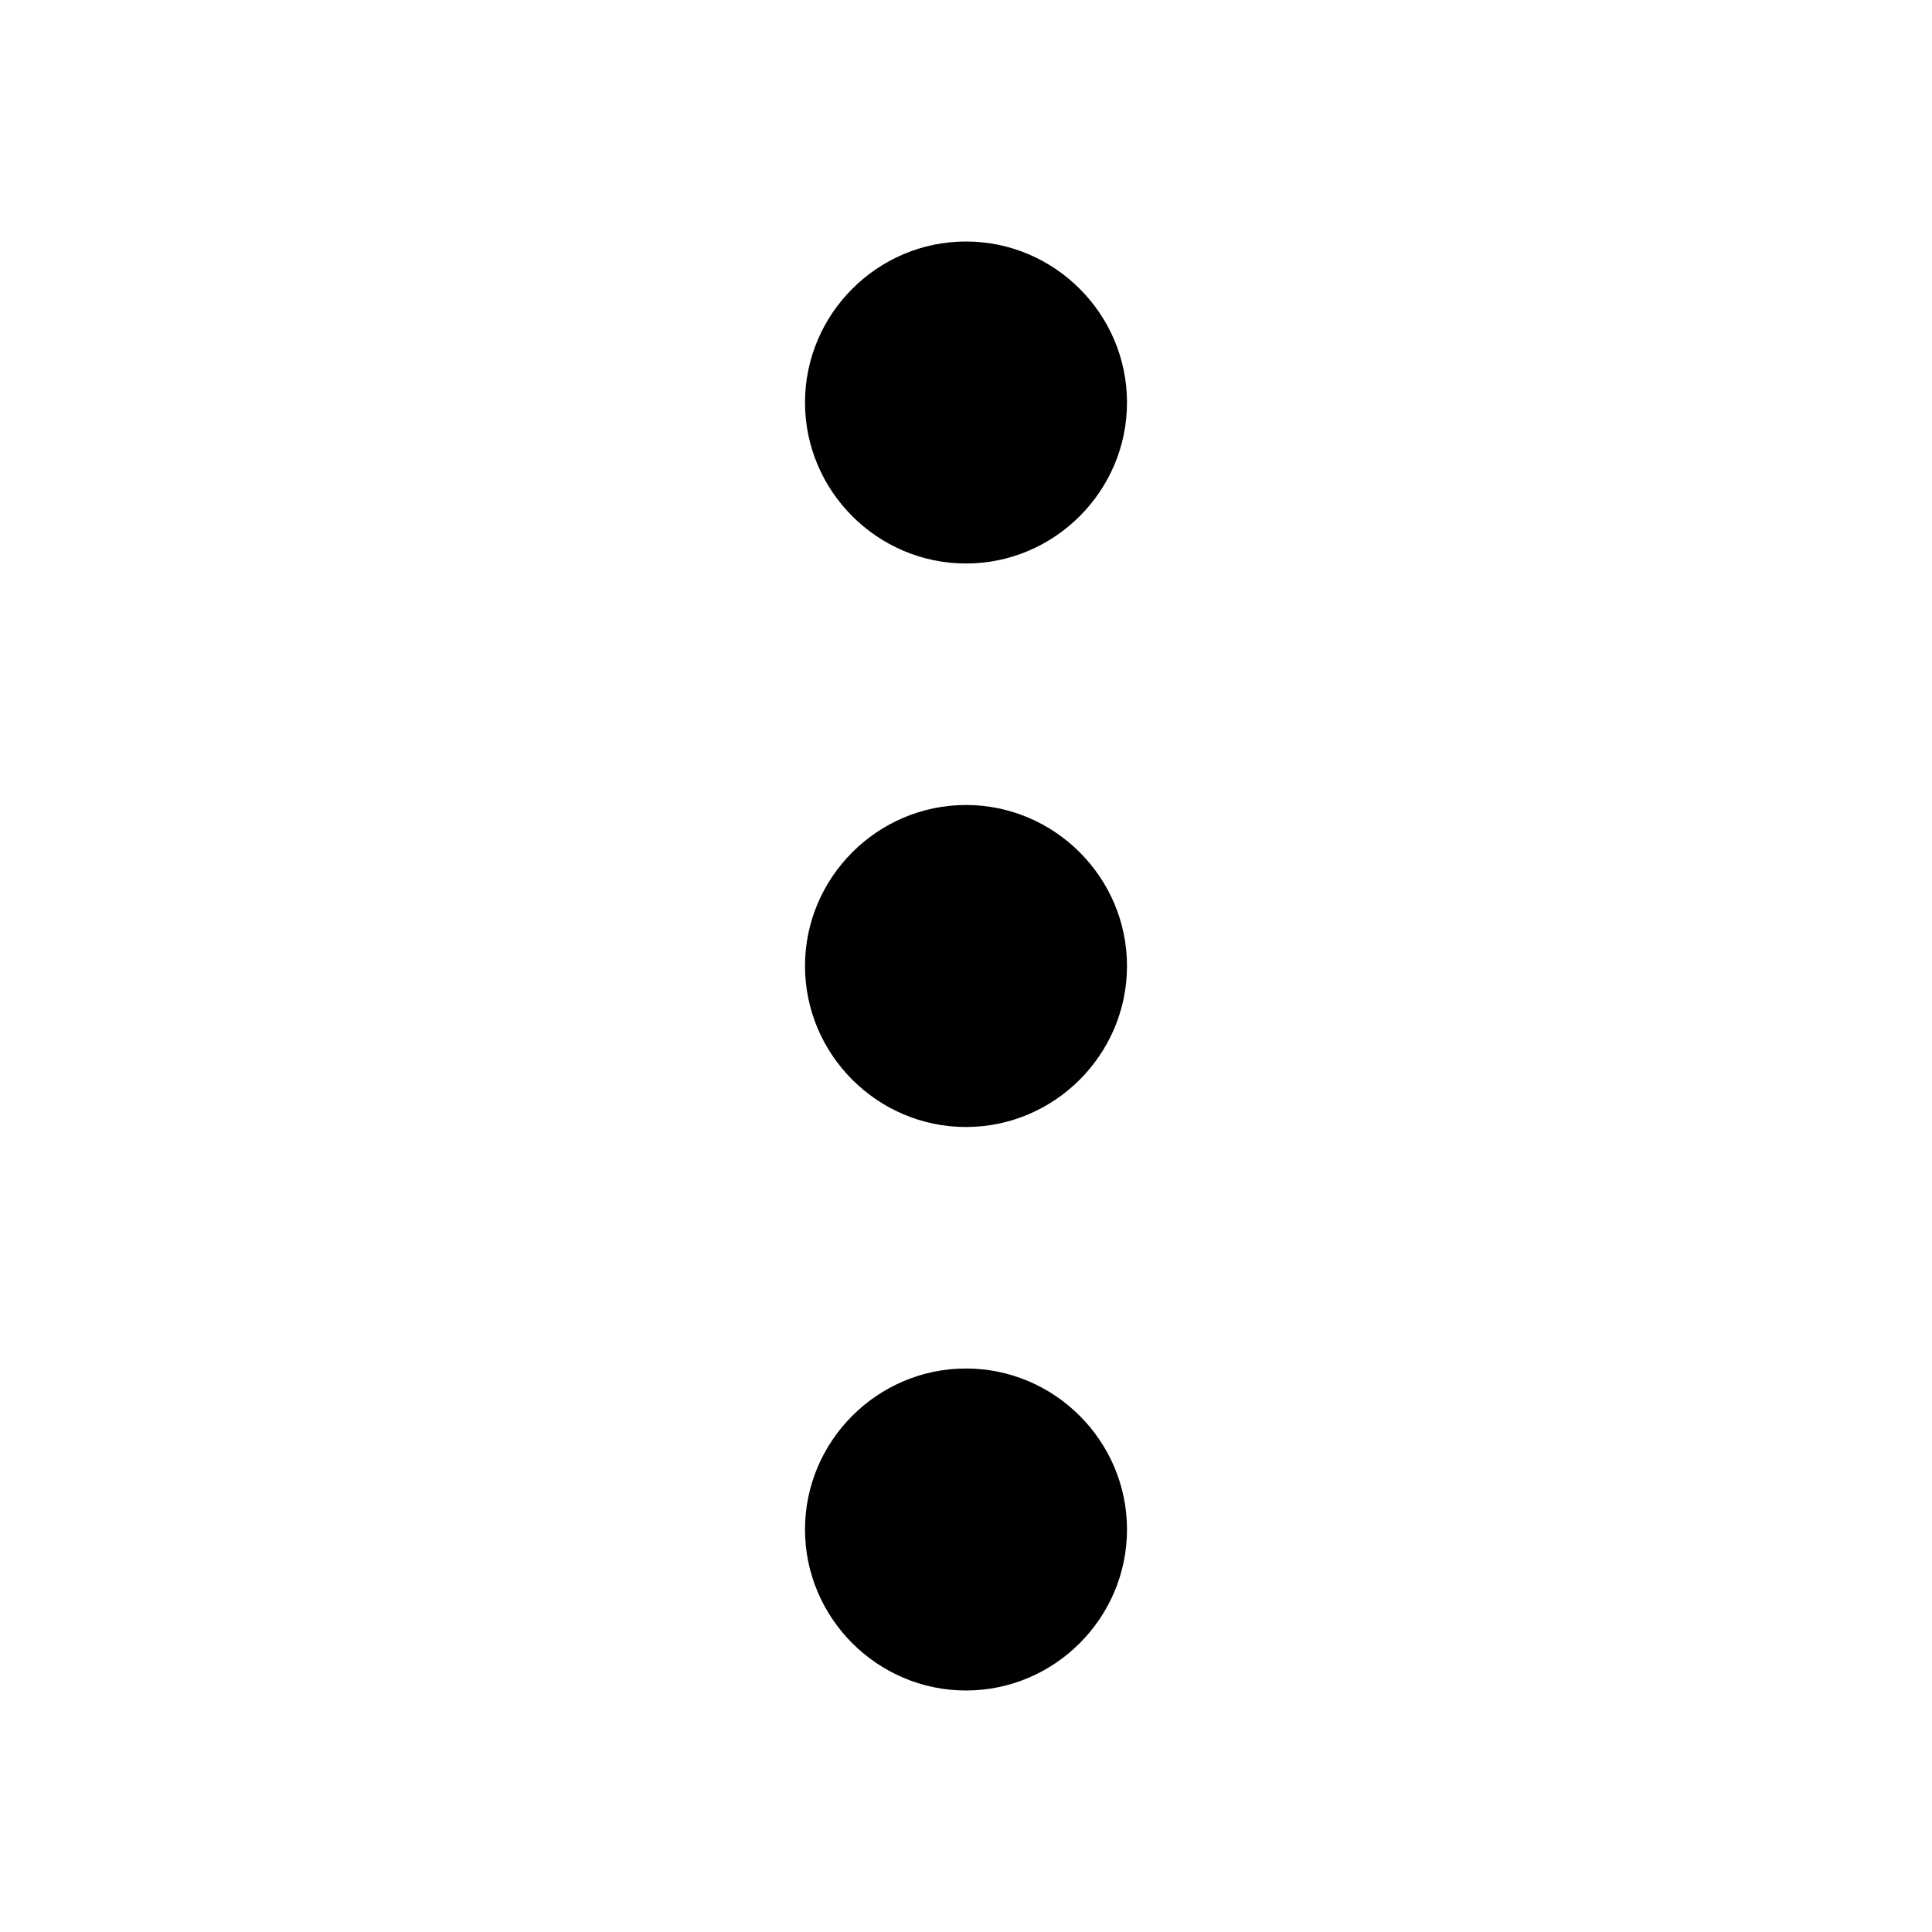
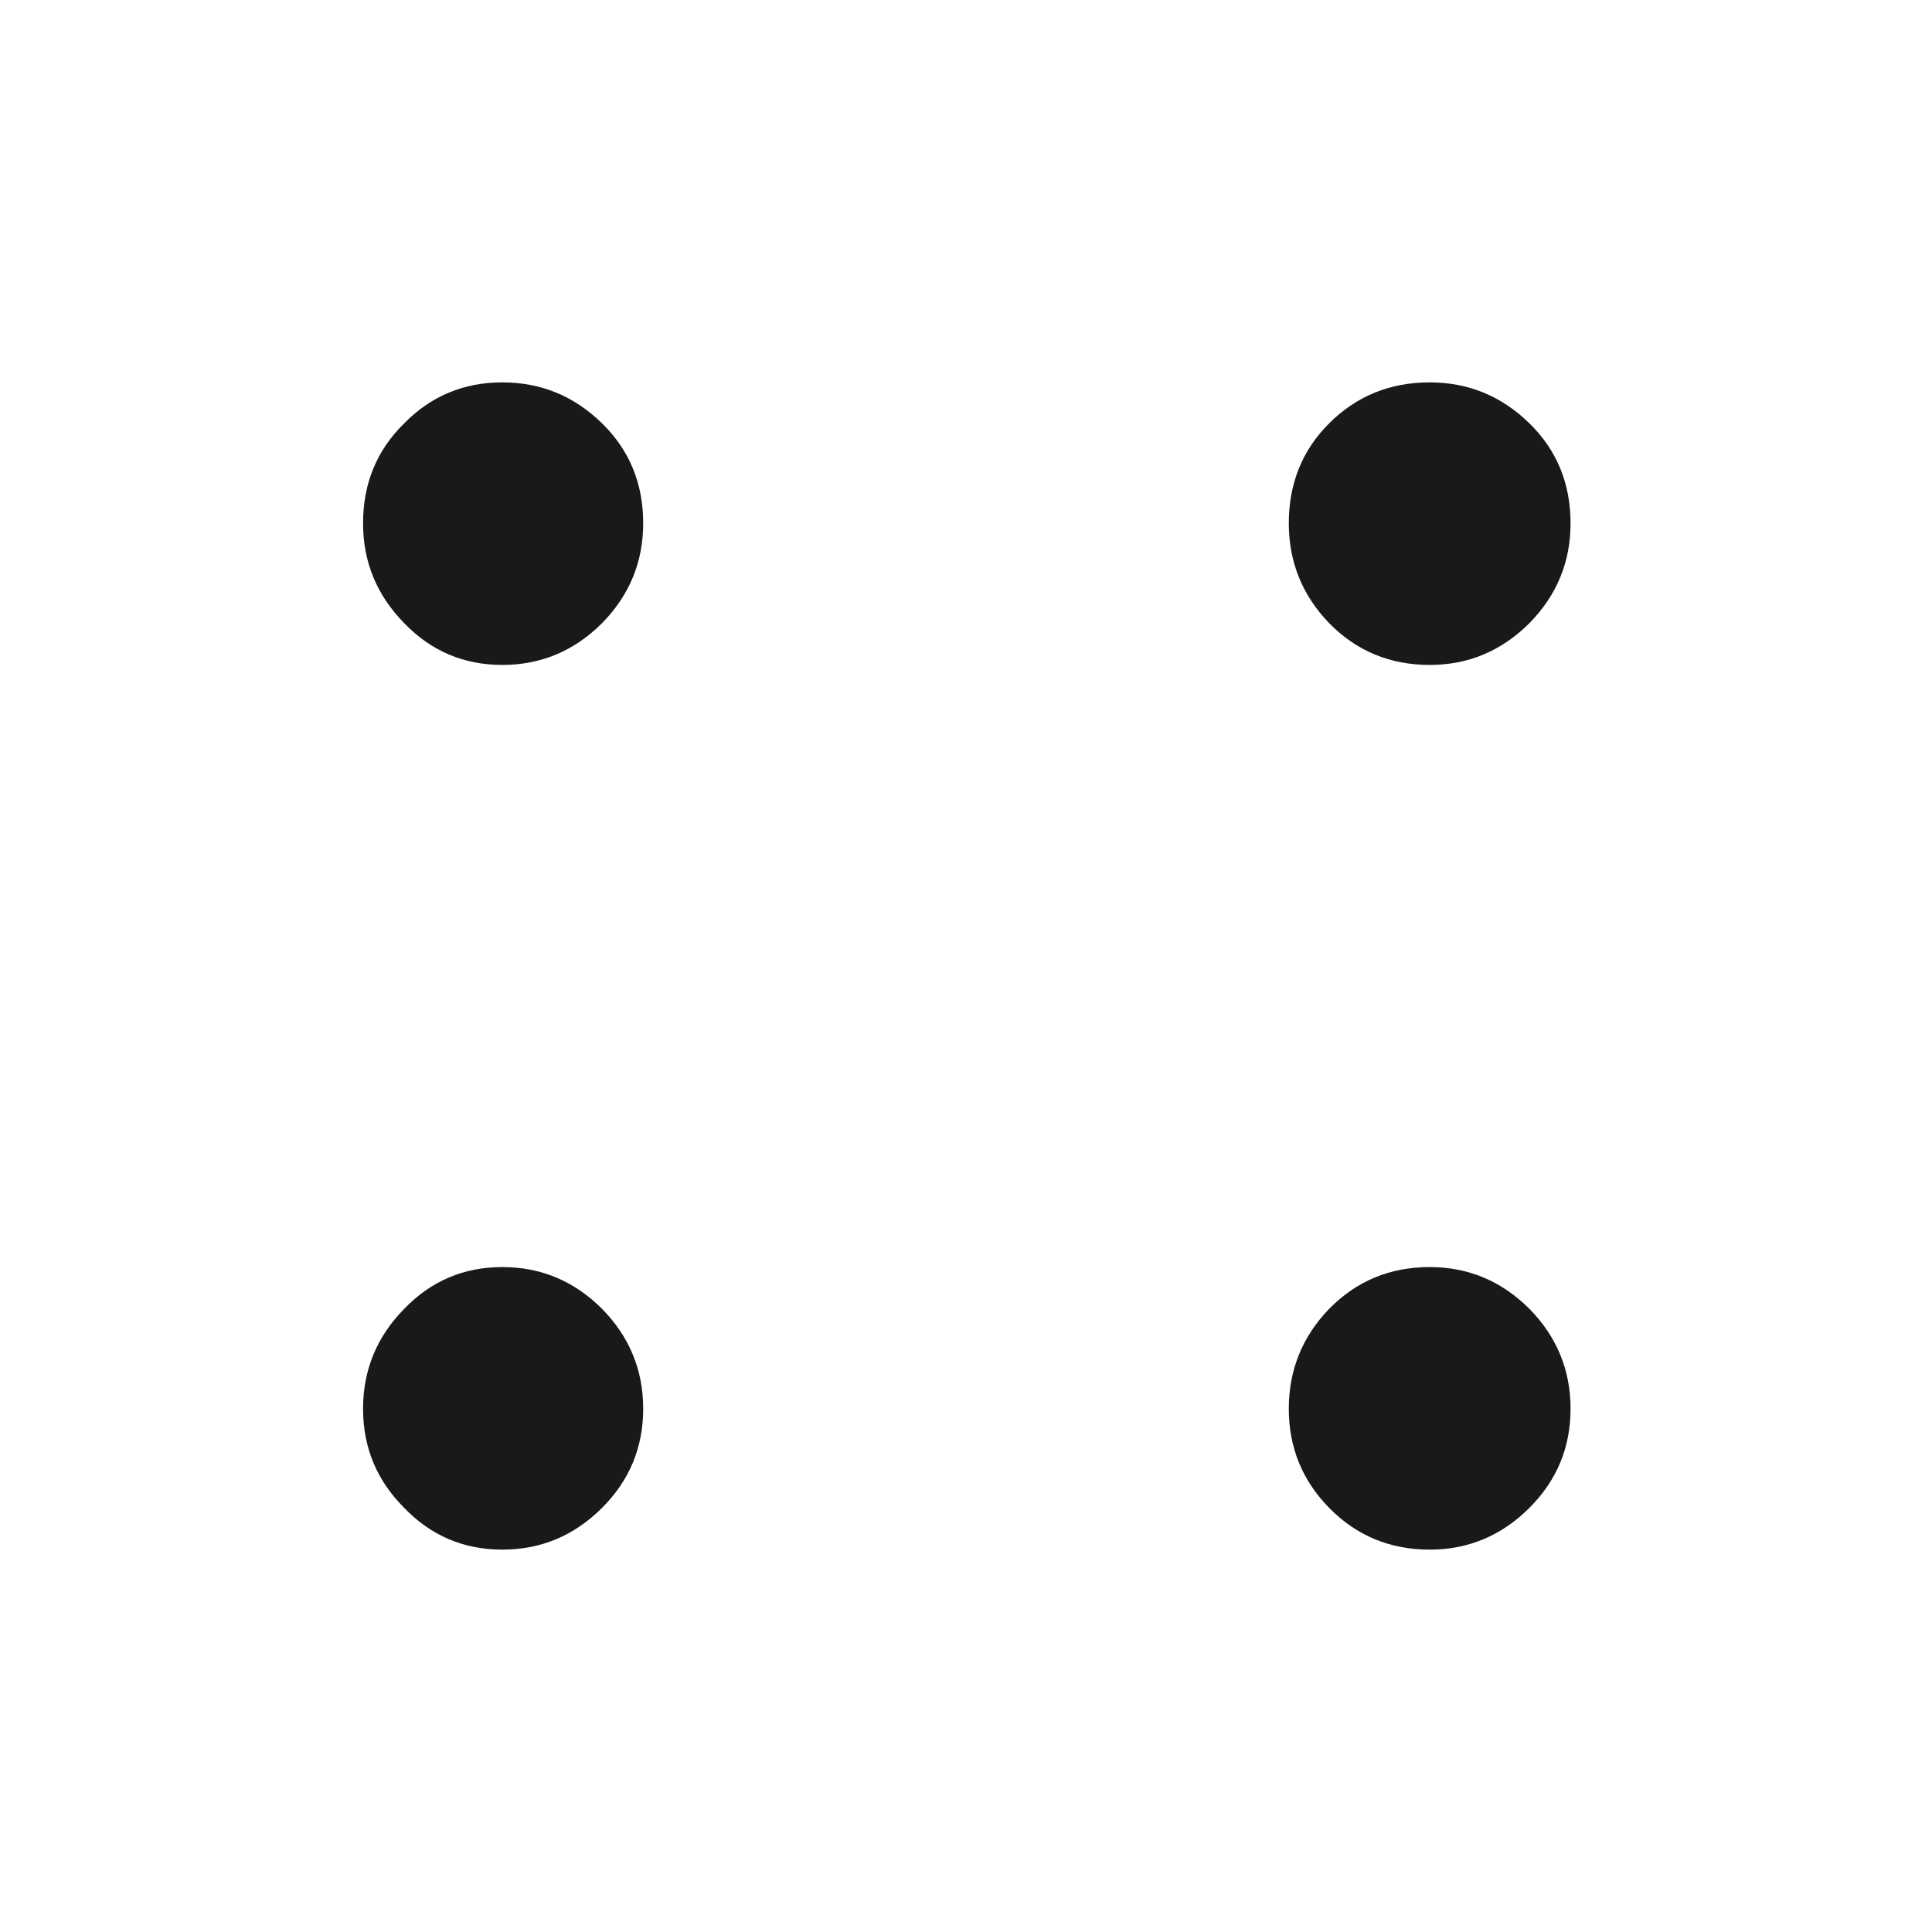
- <svg xmlns="http://www.w3.org/2000/svg" viewBox="0 0 24 24" fill="currentColor">
-   <path d="M12 3C10.9 3 10 3.9 10 5C10 6.1 10.9 7 12 7C13.1 7 14 6.1 14 5C14 3.9 13.1 3 12 3ZM12 17C10.9 17 10 17.9 10 19C10 20.1 10.9 21 12 21C13.1 21 14 20.1 14 19C14 17.9 13.1 17 12 17ZM12 10C10.9 10 10 10.9 10 12C10 13.1 10.9 14 12 14C13.1 14 14 13.1 14 12C14 10.9 13.1 10 12 10Z" />
+ <svg xmlns="http://www.w3.org/2000/svg" width="24" height="24">
+   <rect width="24" height="24" opacity="0" />
+   <g>
+     <path d="M17.76 4.75Q17.02 4.75 16.51 5.26Q16.01 5.76 16.01 6.5Q16.01 7.22 16.51 7.74Q17.02 8.26 17.76 8.26Q18.48 8.26 19 7.74Q19.51 7.22 19.51 6.5Q19.51 5.76 19 5.26Q18.48 4.75 17.76 4.75ZM6.24 4.75Q5.52 4.75 5.02 5.26Q4.51 5.76 4.51 6.5Q4.51 7.22 5.02 7.74Q5.52 8.26 6.24 8.26Q6.96 8.26 7.48 7.74Q7.99 7.22 7.99 6.5Q7.99 5.76 7.48 5.26Q6.96 4.75 6.24 4.75ZM17.76 15.74Q17.02 15.74 16.51 16.26Q16.01 16.78 16.01 17.5Q16.01 18.22 16.51 18.73Q17.02 19.25 17.76 19.25Q18.48 19.25 19 18.73Q19.51 18.22 19.51 17.5Q19.51 16.78 19 16.26Q18.48 15.74 17.76 15.74ZM6.24 15.74Q5.52 15.74 5.02 16.26Q4.51 16.78 4.51 17.5Q4.51 18.22 5.02 18.73Q5.52 19.25 6.24 19.25Q6.96 19.25 7.48 18.73Q7.99 18.22 7.99 17.5Q7.99 16.78 7.48 16.26Q6.96 15.74 6.24 15.74Z" fill="rgba(0,0,0,0.902)" />
+   </g>
</svg>
